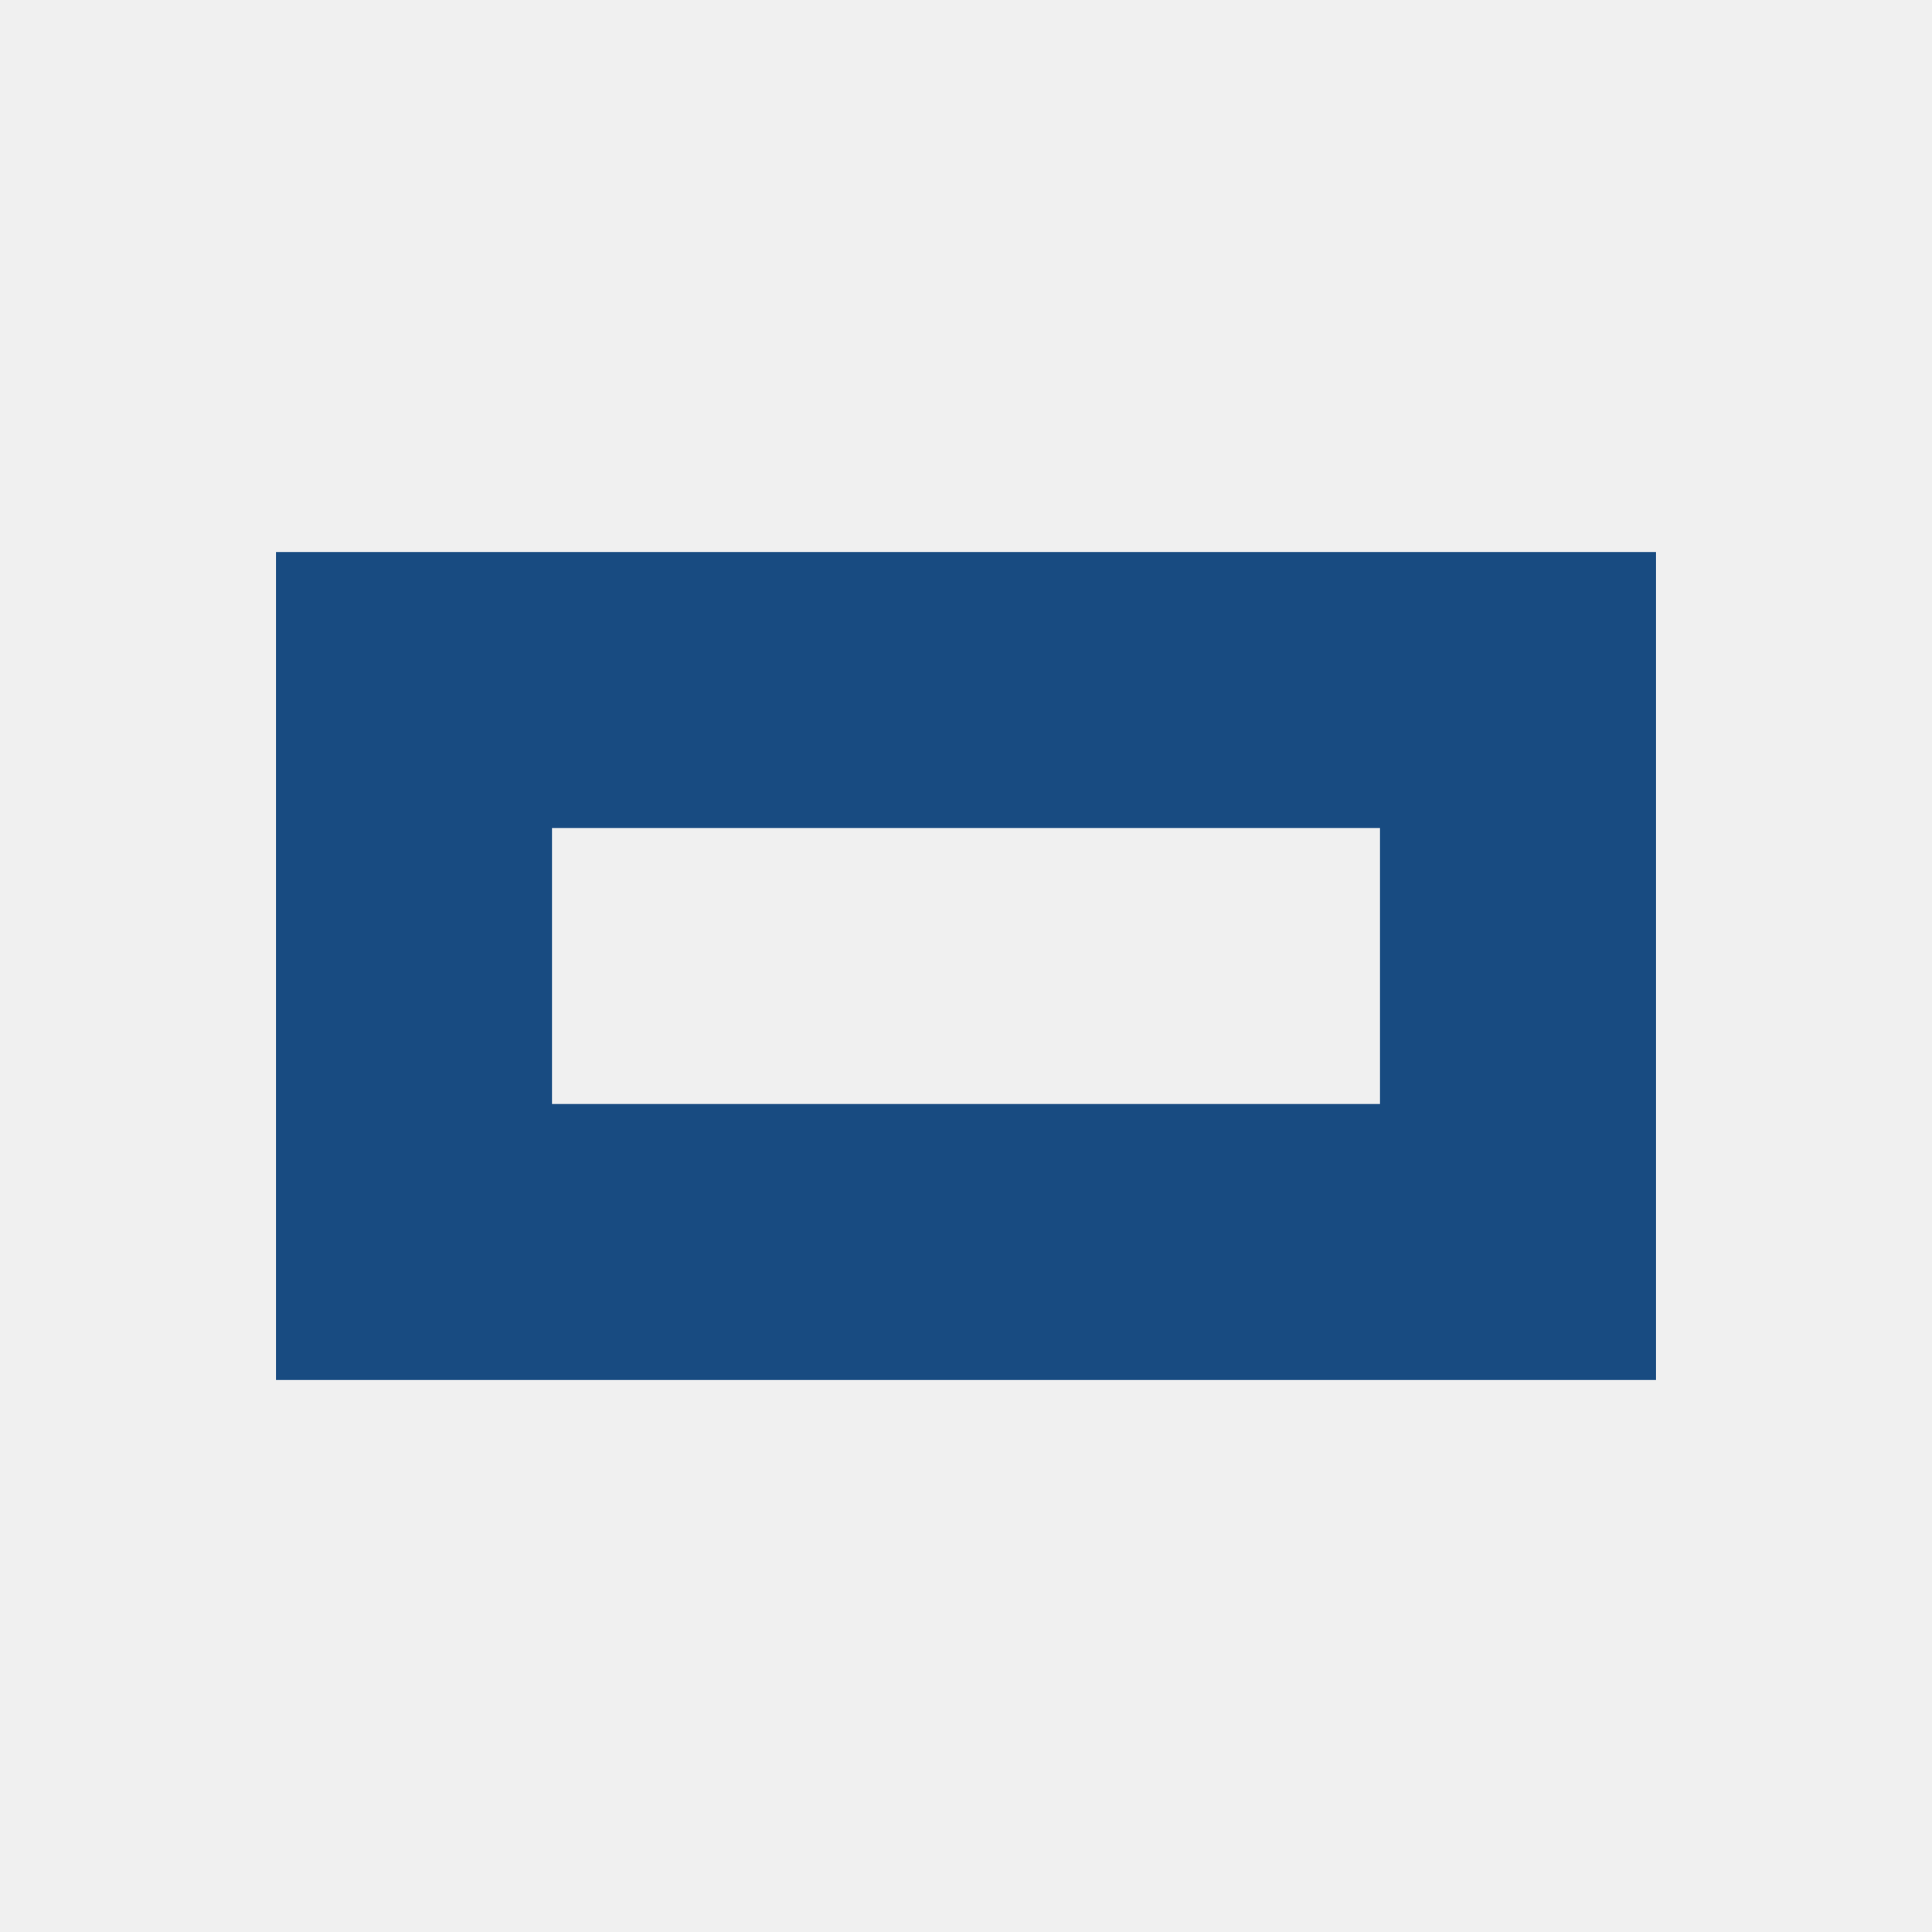
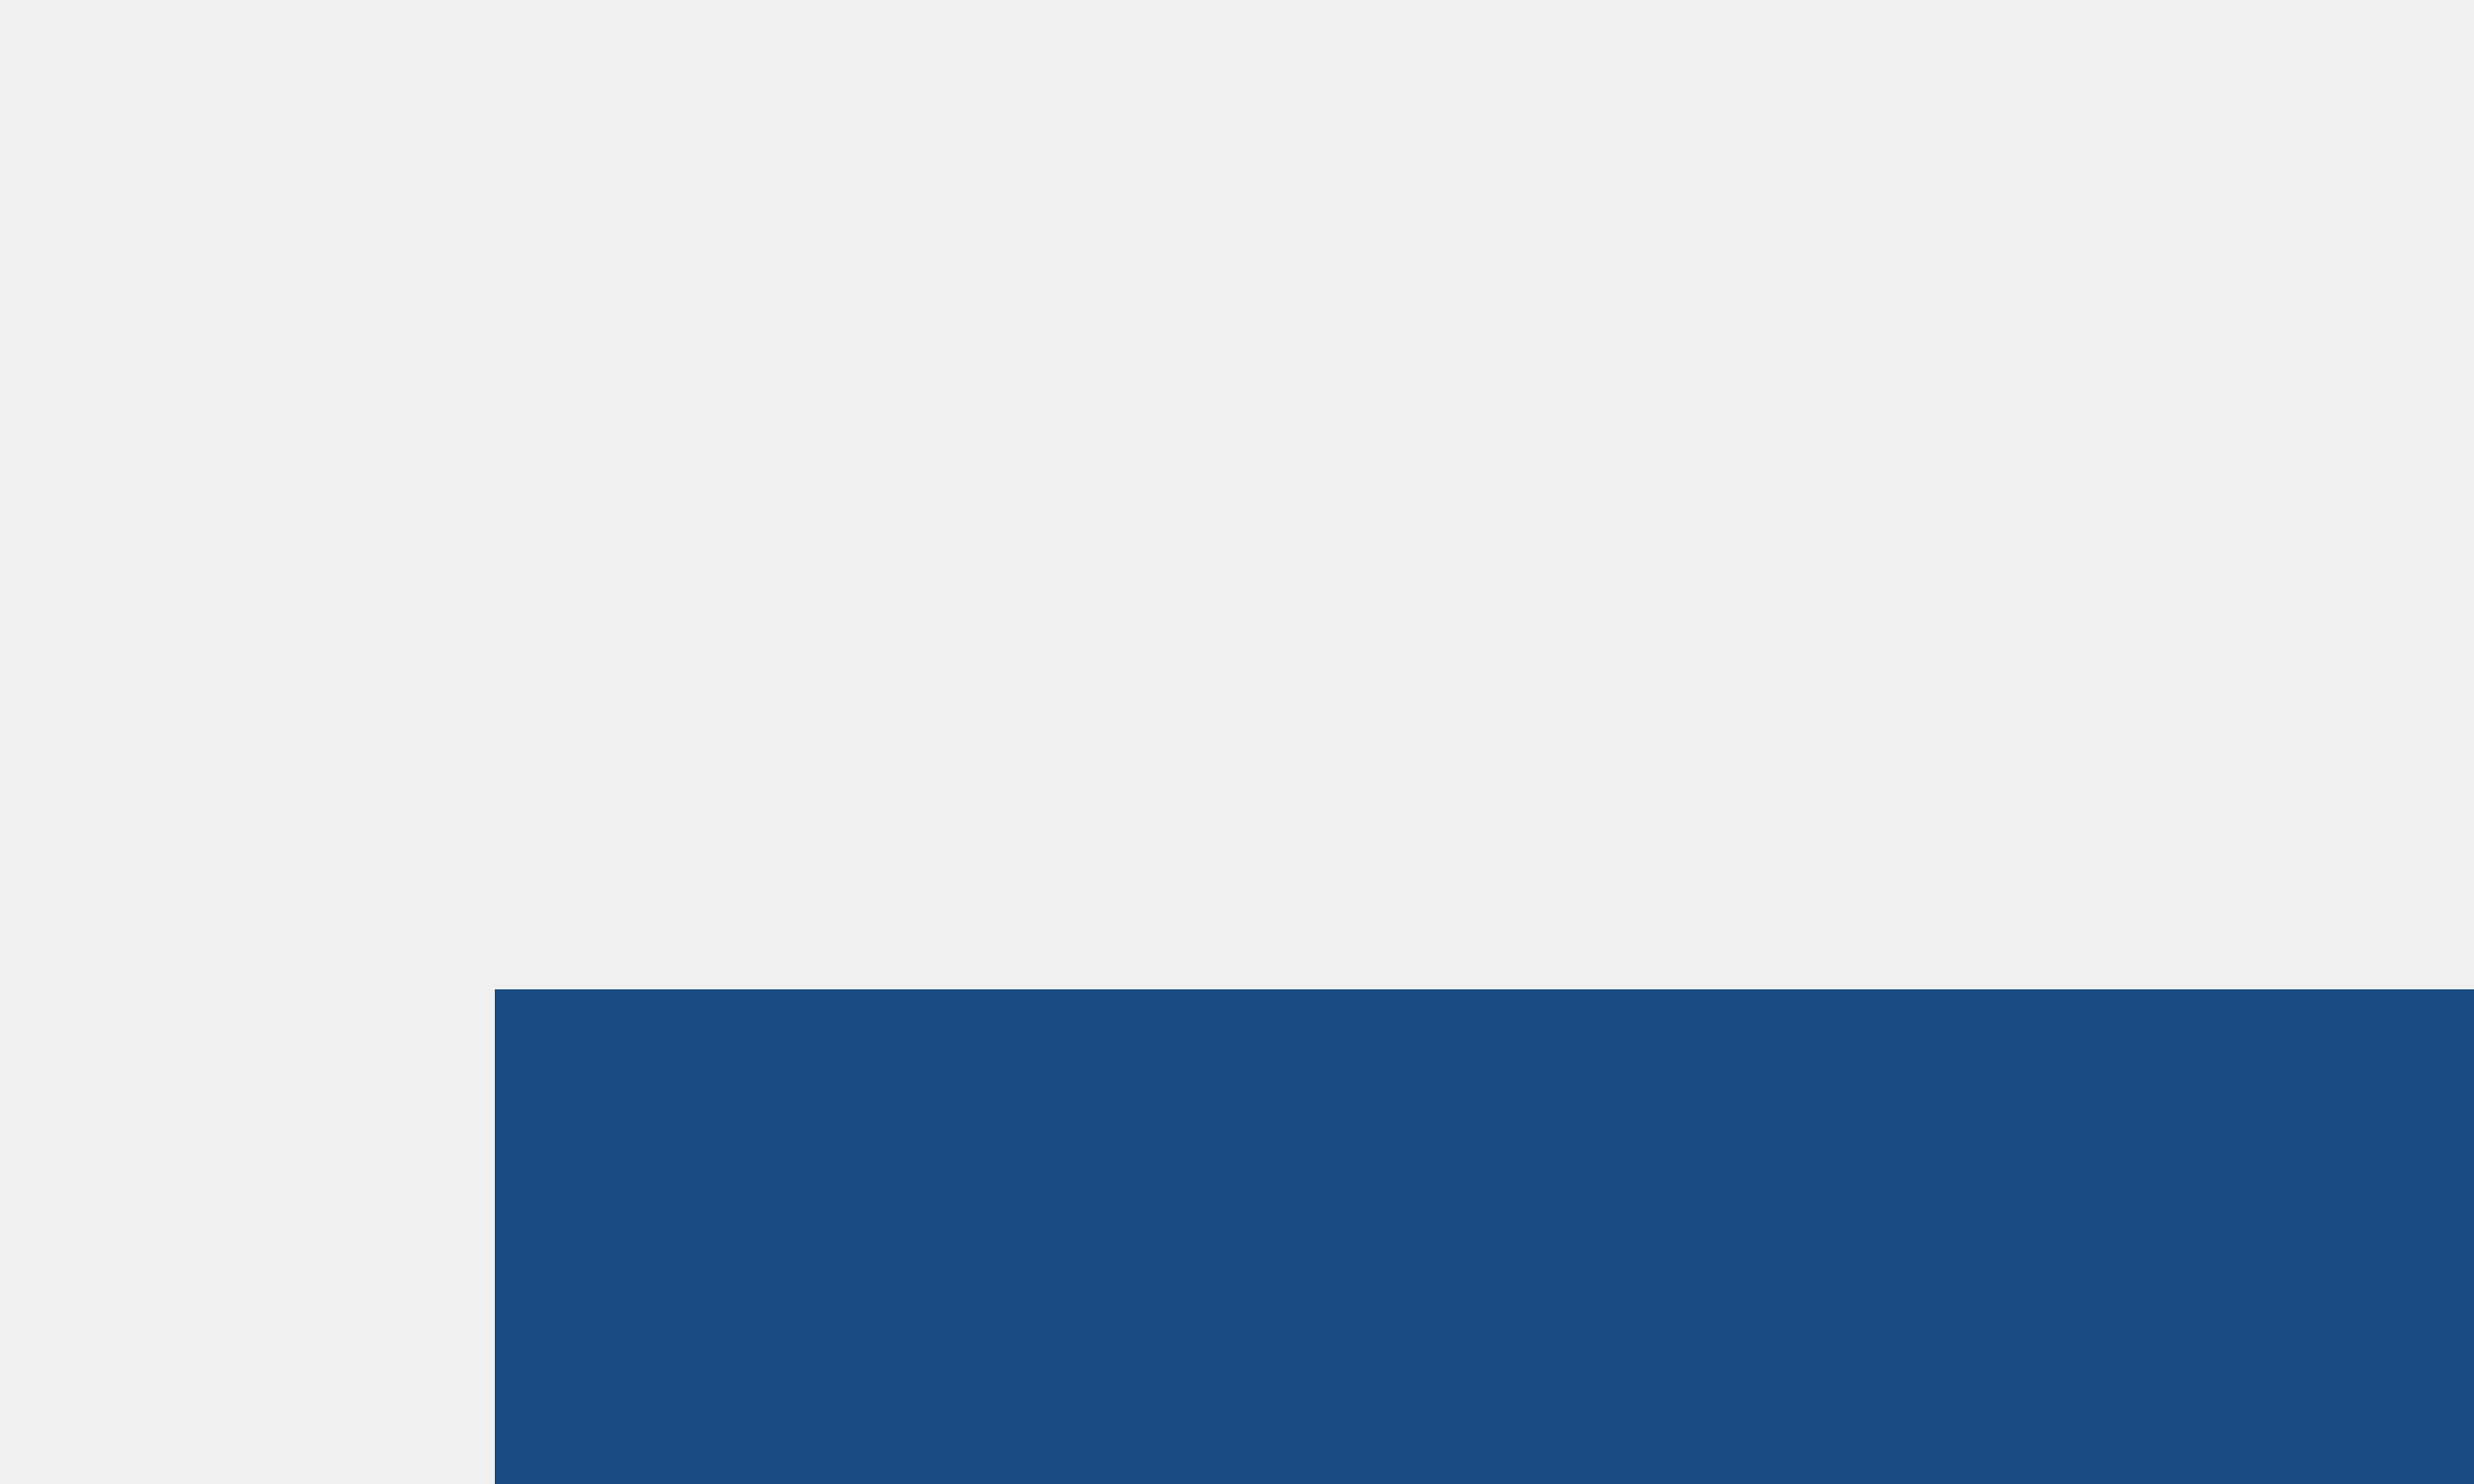
- <svg xmlns="http://www.w3.org/2000/svg" version="1.1" baseProfile="full" width="700" height="700">
+ <svg xmlns="http://www.w3.org/2000/svg" version="1.1" baseProfile="full">
  <defs>
    <mask id="hole">
      <rect width="100%" height="100%" fill="white" />
      <rect x="200" y="300" width="300" height="100" />
    </mask>
  </defs>
  <rect x="100" y="200" width="500" height="300" fill="#184b81" mask="url(#hole)" />
</svg>
